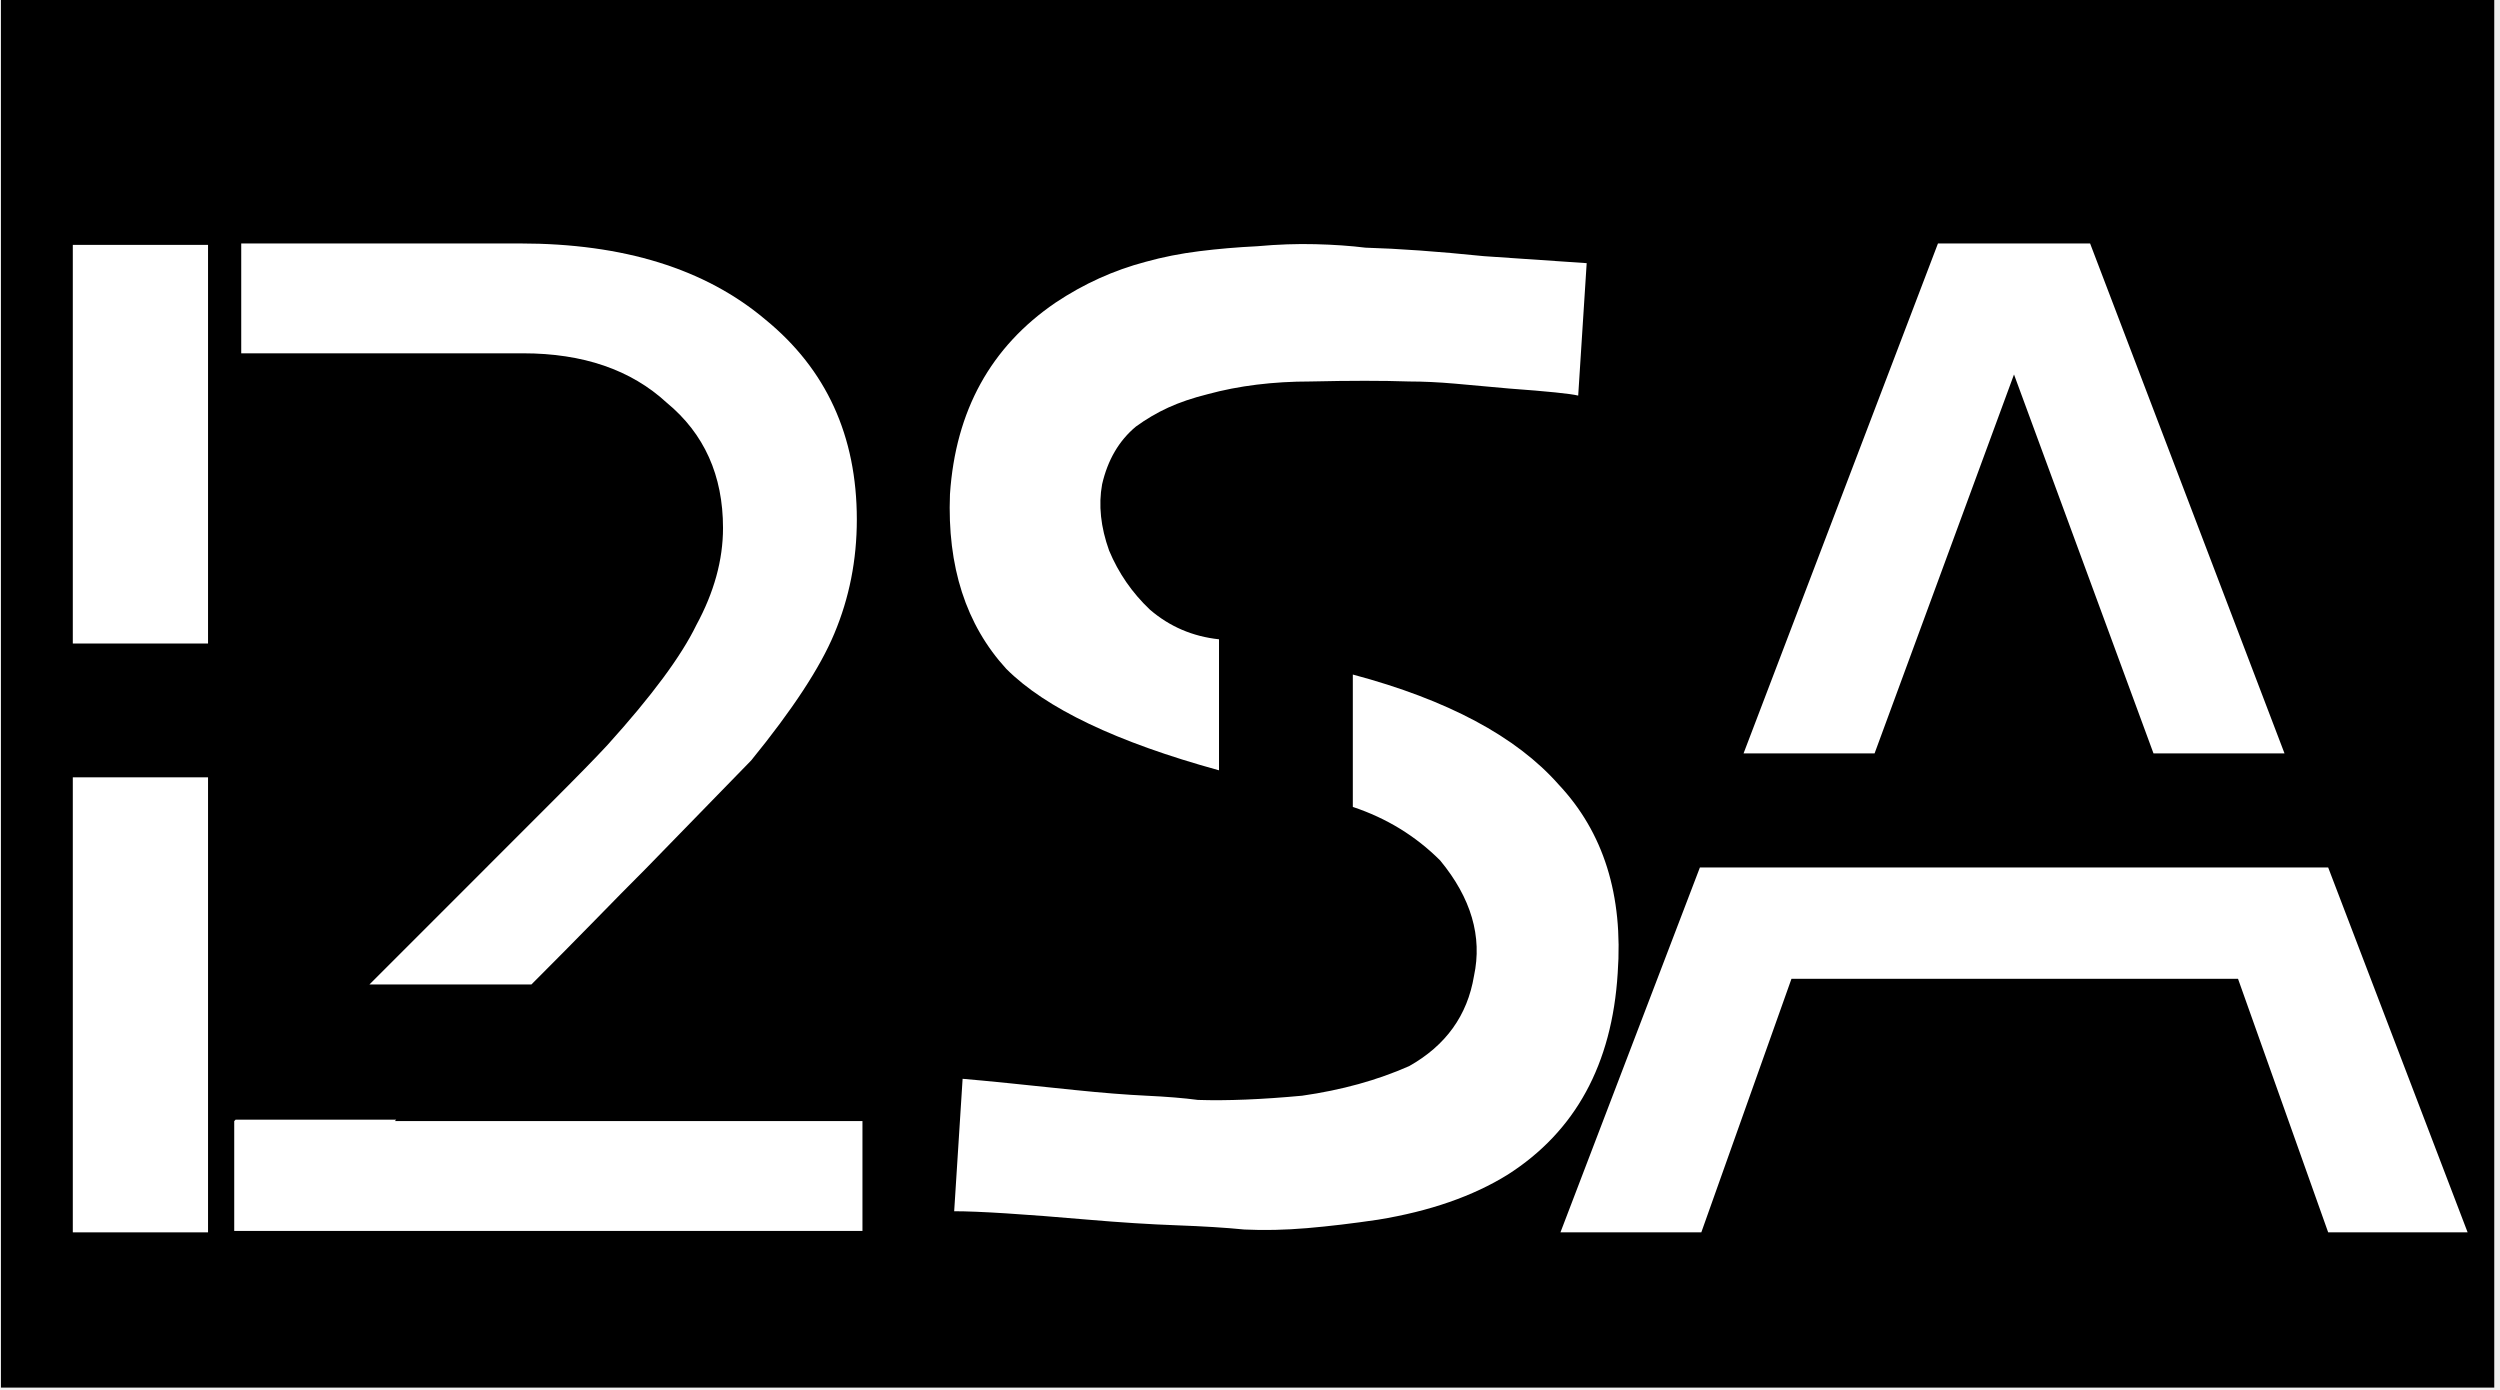
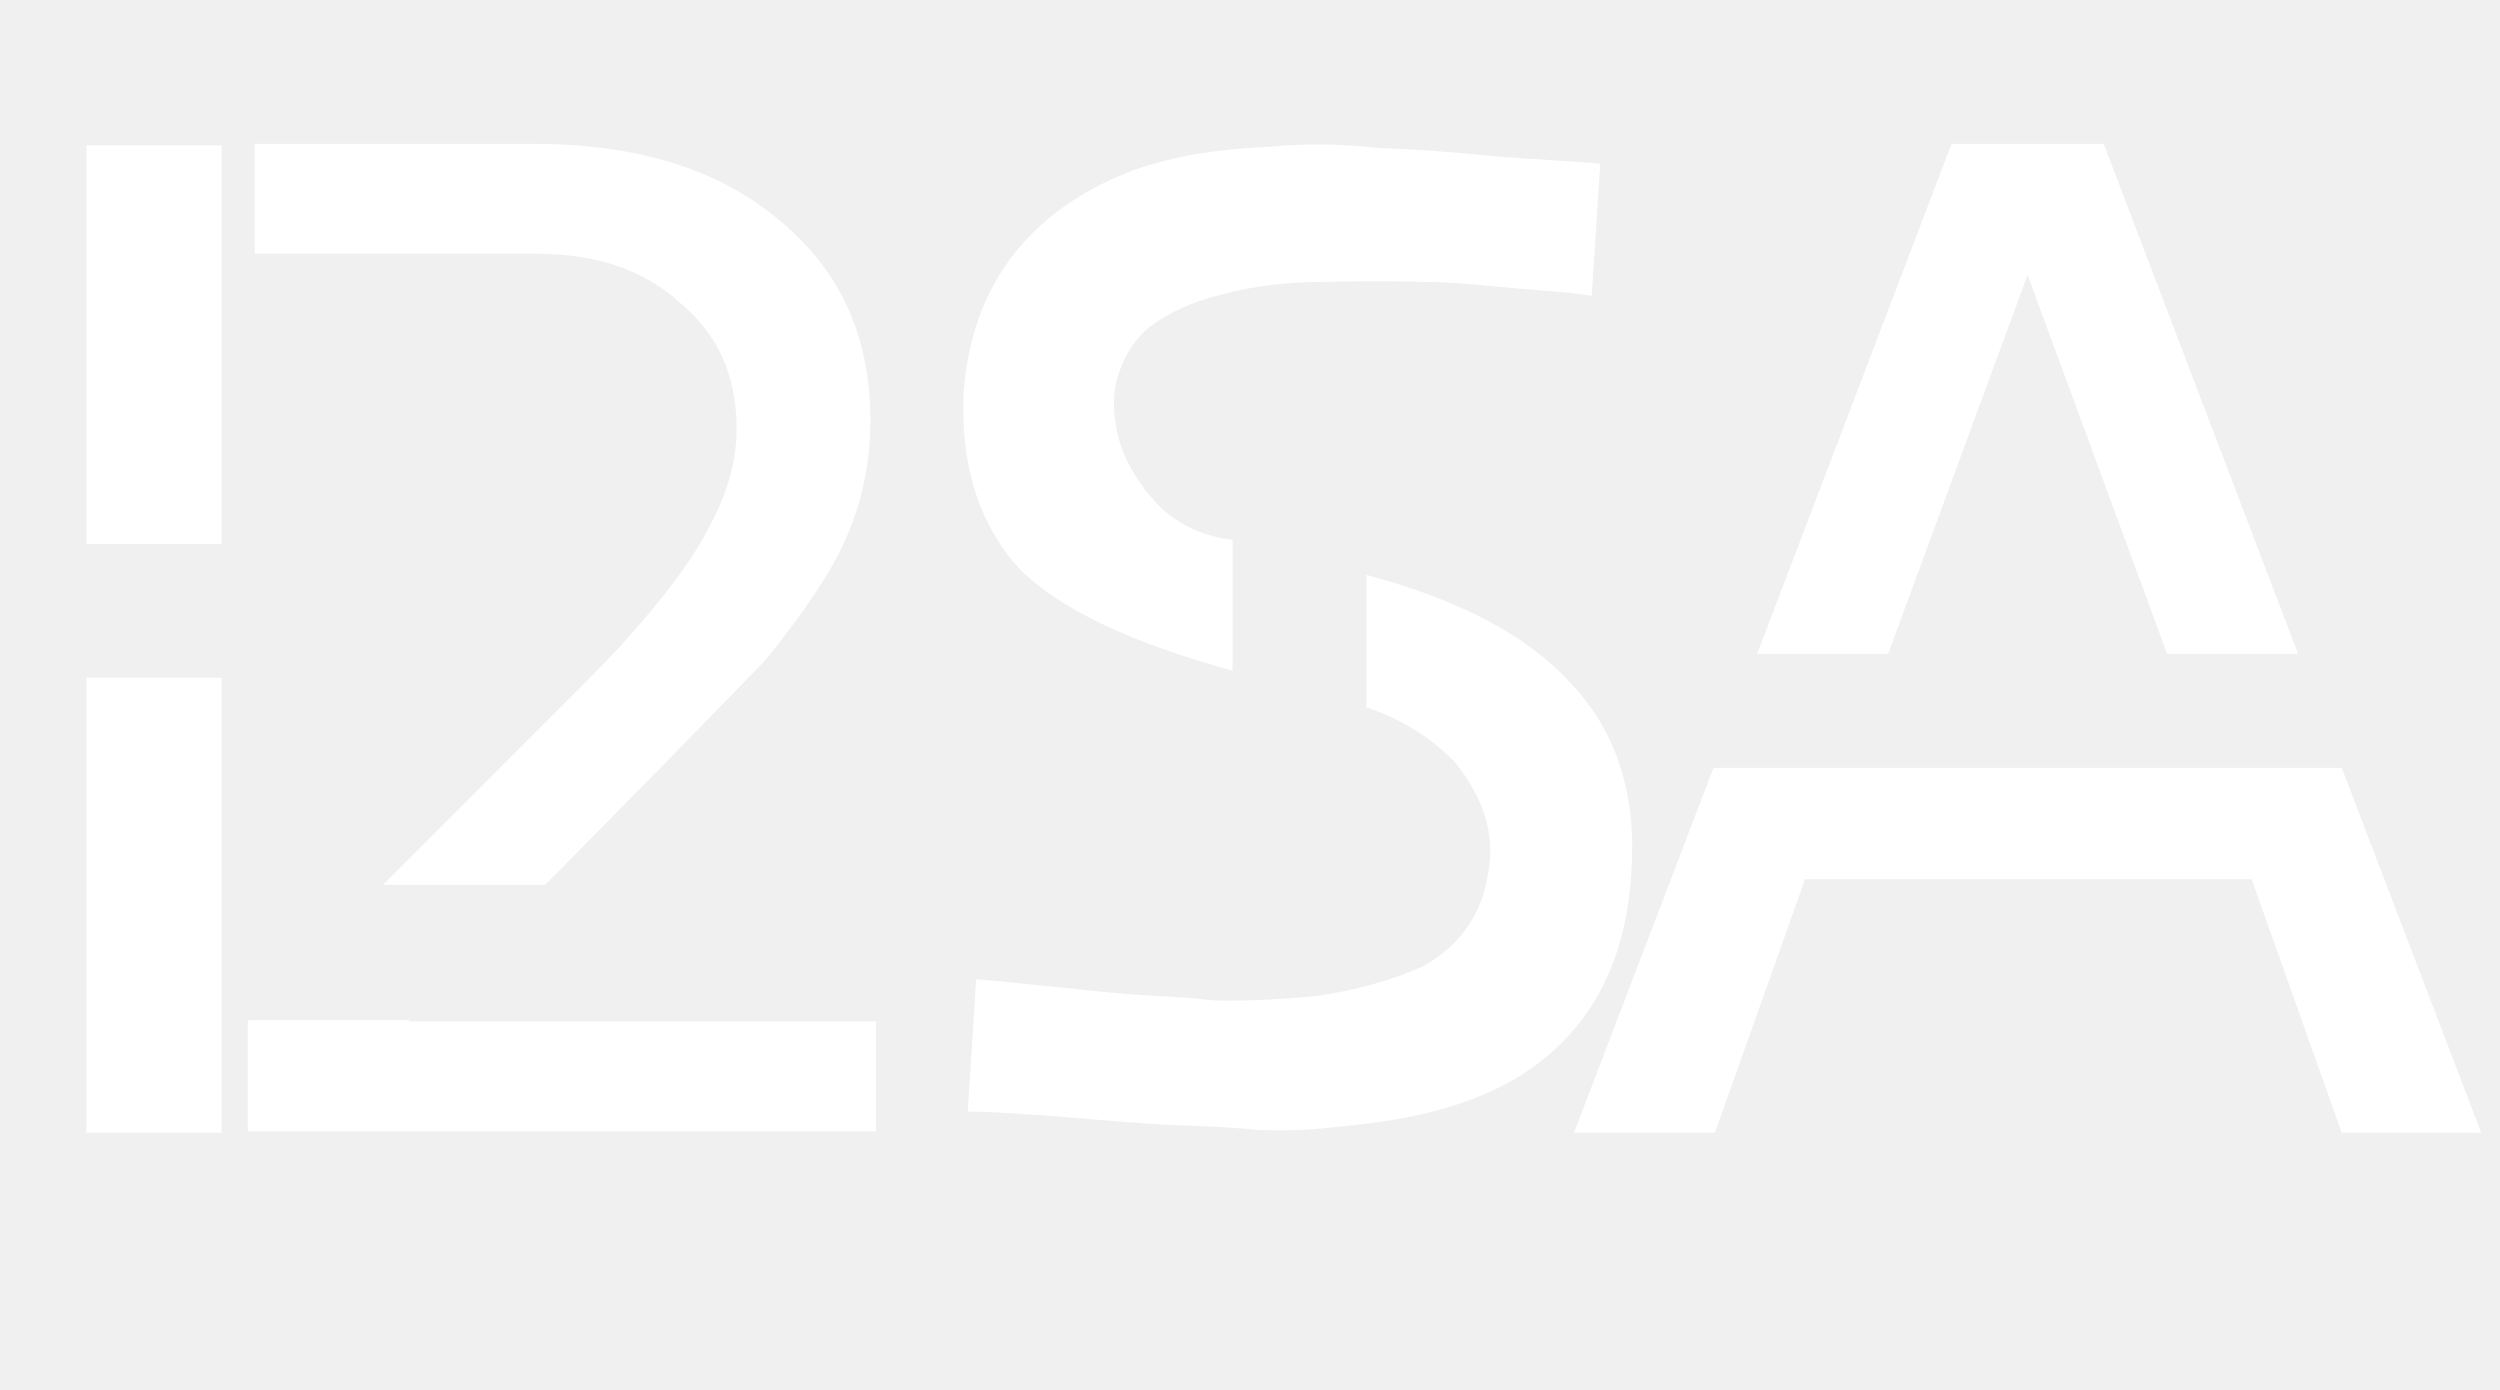
- <svg xmlns="http://www.w3.org/2000/svg" width="797.25" zoomAndPan="magnify" viewBox="0 0 797.25 443.25" height="443.25" preserveAspectRatio="xMidYMid meet" version="1.0">
+ <svg xmlns="http://www.w3.org/2000/svg" width="1063" zoomAndPan="magnify" viewBox="0 0 797.25 443.25" height="591" preserveAspectRatio="xMidYMid meet" version="1.0">
  <defs>
    <g />
-     <clipPath id="c52b027c92">
-       <path d="M 0.301 0 L 796.203 0 L 796.203 442.5 L 0.301 442.5 Z M 0.301 0 " clip-rule="nonzero" />
-     </clipPath>
-     <clipPath id="6fae28dab4">
-       <path d="M 0.301 0 L 796 0 L 796 442.5 L 0.301 442.5 Z M 0.301 0 " clip-rule="nonzero" />
-     </clipPath>
-     <clipPath id="e0054e845a">
-       <rect x="0" width="797" y="0" height="443" />
-     </clipPath>
  </defs>
-   <g clip-path="url(#c52b027c92)">
-     <g transform="matrix(1, 0, 0, 1, 0.000000000000000056, 0.000000000000033253)">
-       <g clip-path="url(#e0054e845a)">
-         <g clip-path="url(#6fae28dab4)">
-           <path fill="#000000" d="M 0.301 0 L 795.418 0 L 795.418 442.5 L 0.301 442.5 Z M 0.301 0 " fill-opacity="1" fill-rule="nonzero" />
-         </g>
-       </g>
-     </g>
-   </g>
  <g fill="#ffffff" fill-opacity="1">
-     <g transform="translate(0.748231, 392.9985)">
+     <g transform="translate(5.079431, 361.2363)">
      <g>
        <path d="M 22.469 -145.109 L 65.594 -145.109 L 65.594 0 L 22.469 0 Z M 22.469 -314.906 L 65.594 -314.906 L 65.594 -187.781 L 22.469 -187.781 Z M 22.469 -314.906 " />
      </g>
    </g>
  </g>
  <g fill="#ffffff" fill-opacity="1">
-     <g transform="translate(52.22596, 392.9985)">
+     <g transform="translate(56.55716, 361.2363)">
      <g>
        <path d="M 113.656 -315.359 C 146.602 -315.359 172.66 -307.273 191.828 -291.109 C 211.285 -275.234 221.016 -253.969 221.016 -227.312 C 221.016 -214.438 218.617 -202.305 213.828 -190.922 C 209.336 -180.141 200.504 -166.664 187.328 -150.5 L 153.641 -115.906 C 148.848 -111.113 143.457 -105.645 137.469 -99.5 C 131.477 -93.363 124.738 -86.551 117.25 -79.062 L 65.594 -79.062 L 88.5 -101.969 C 102.57 -116.051 114.023 -127.508 122.859 -136.344 C 131.703 -145.176 137.922 -151.539 141.516 -155.438 C 155.586 -171.008 165.02 -183.738 169.812 -193.625 C 175.5 -204.102 178.344 -214.438 178.344 -224.625 C 178.344 -241.395 172.352 -254.719 160.375 -264.594 C 149 -275.082 133.727 -280.328 114.562 -280.328 L 24.703 -280.328 L 24.703 -315.359 Z M 22.906 -35.938 L 74.125 -35.938 L 73.672 -35.484 L 222.812 -35.484 L 222.812 -0.453 L 22.469 -0.453 L 22.469 -35.484 Z M 22.906 -35.938 " />
      </g>
    </g>
  </g>
  <g fill="#ffffff" fill-opacity="1">
-     <g transform="translate(280.4763, 392.9985)">
+     <g transform="translate(284.8075, 361.2363)">
      <g>
        <path d="M 150.938 -177.891 C 181.188 -169.805 203.051 -158.129 216.531 -142.859 C 230.906 -127.586 237.195 -107.52 235.406 -82.656 C 233.602 -53.602 221.922 -32.191 200.359 -18.422 C 189.273 -11.535 175.5 -6.742 159.031 -4.047 C 150.945 -2.848 143.383 -1.945 136.344 -1.344 C 129.301 -0.75 122.641 -0.602 116.359 -0.906 C 110.359 -1.5 103.164 -1.945 94.781 -2.25 C 86.395 -2.551 76.961 -3.148 66.484 -4.047 C 45.816 -5.836 31.594 -6.734 23.812 -6.734 L 26.5 -48.969 C 30.094 -48.664 34.883 -48.211 40.875 -47.609 C 46.863 -47.016 54.051 -46.27 62.438 -45.375 C 71.125 -44.477 78.688 -43.879 85.125 -43.578 C 91.562 -43.273 97.031 -42.828 101.531 -42.234 C 110.812 -41.93 121.891 -42.379 134.766 -43.578 C 147.348 -45.367 158.727 -48.516 168.906 -53.016 C 180.594 -59.598 187.484 -69.18 189.578 -81.766 C 192.273 -94.336 188.68 -106.613 178.797 -118.594 C 171.004 -126.383 161.719 -132.078 150.938 -135.672 Z M 56.156 -296.5 C 65.133 -302.488 74.719 -306.828 84.906 -309.516 C 90.289 -311.016 95.977 -312.141 101.969 -312.891 C 107.957 -313.641 114.098 -314.164 120.391 -314.469 C 126.984 -315.062 133.195 -315.281 139.031 -315.125 C 144.875 -314.977 150.191 -314.609 154.984 -314.016 C 165.461 -313.711 178.039 -312.812 192.719 -311.312 L 225.516 -309.078 L 222.812 -266.844 C 220.414 -267.445 213.082 -268.195 200.812 -269.094 C 194.52 -269.688 188.754 -270.207 183.516 -270.656 C 178.273 -271.113 173.406 -271.344 168.906 -271.344 C 160.52 -271.633 150.039 -271.633 137.469 -271.344 C 125.488 -271.344 114.555 -269.992 104.672 -267.297 C 99.879 -266.098 95.688 -264.676 92.094 -263.031 C 88.5 -261.383 85.055 -259.363 81.766 -256.969 C 76.367 -252.469 72.773 -246.328 70.984 -238.547 C 69.785 -231.953 70.531 -224.91 73.219 -217.422 C 76.219 -210.234 80.562 -203.945 86.25 -198.562 C 92.539 -193.164 99.879 -190.02 108.266 -189.125 L 108.266 -147.344 C 75.617 -156.332 53.008 -167.113 40.438 -179.688 C 27.551 -193.77 21.562 -212.344 22.469 -235.406 C 24.258 -262.051 35.488 -282.414 56.156 -296.5 Z M 56.156 -296.5 " />
      </g>
    </g>
  </g>
  <g fill="#ffffff" fill-opacity="1">
-     <g transform="translate(475.158, 392.9985)">
+     <g transform="translate(479.4893, 361.2363)">
      <g>
        <path d="M 66.938 -116.359 L 267.297 -116.359 L 311.766 0 L 267.297 0 L 238.547 -80.859 L 96.141 -80.859 L 67.391 0 L 22.469 0 Z M 142.859 -315.359 L 191.375 -315.359 L 253.375 -152.734 L 211.594 -152.734 L 167.109 -273.578 L 122.641 -152.734 L 80.859 -152.734 Z M 142.859 -315.359 " />
      </g>
    </g>
  </g>
</svg>
